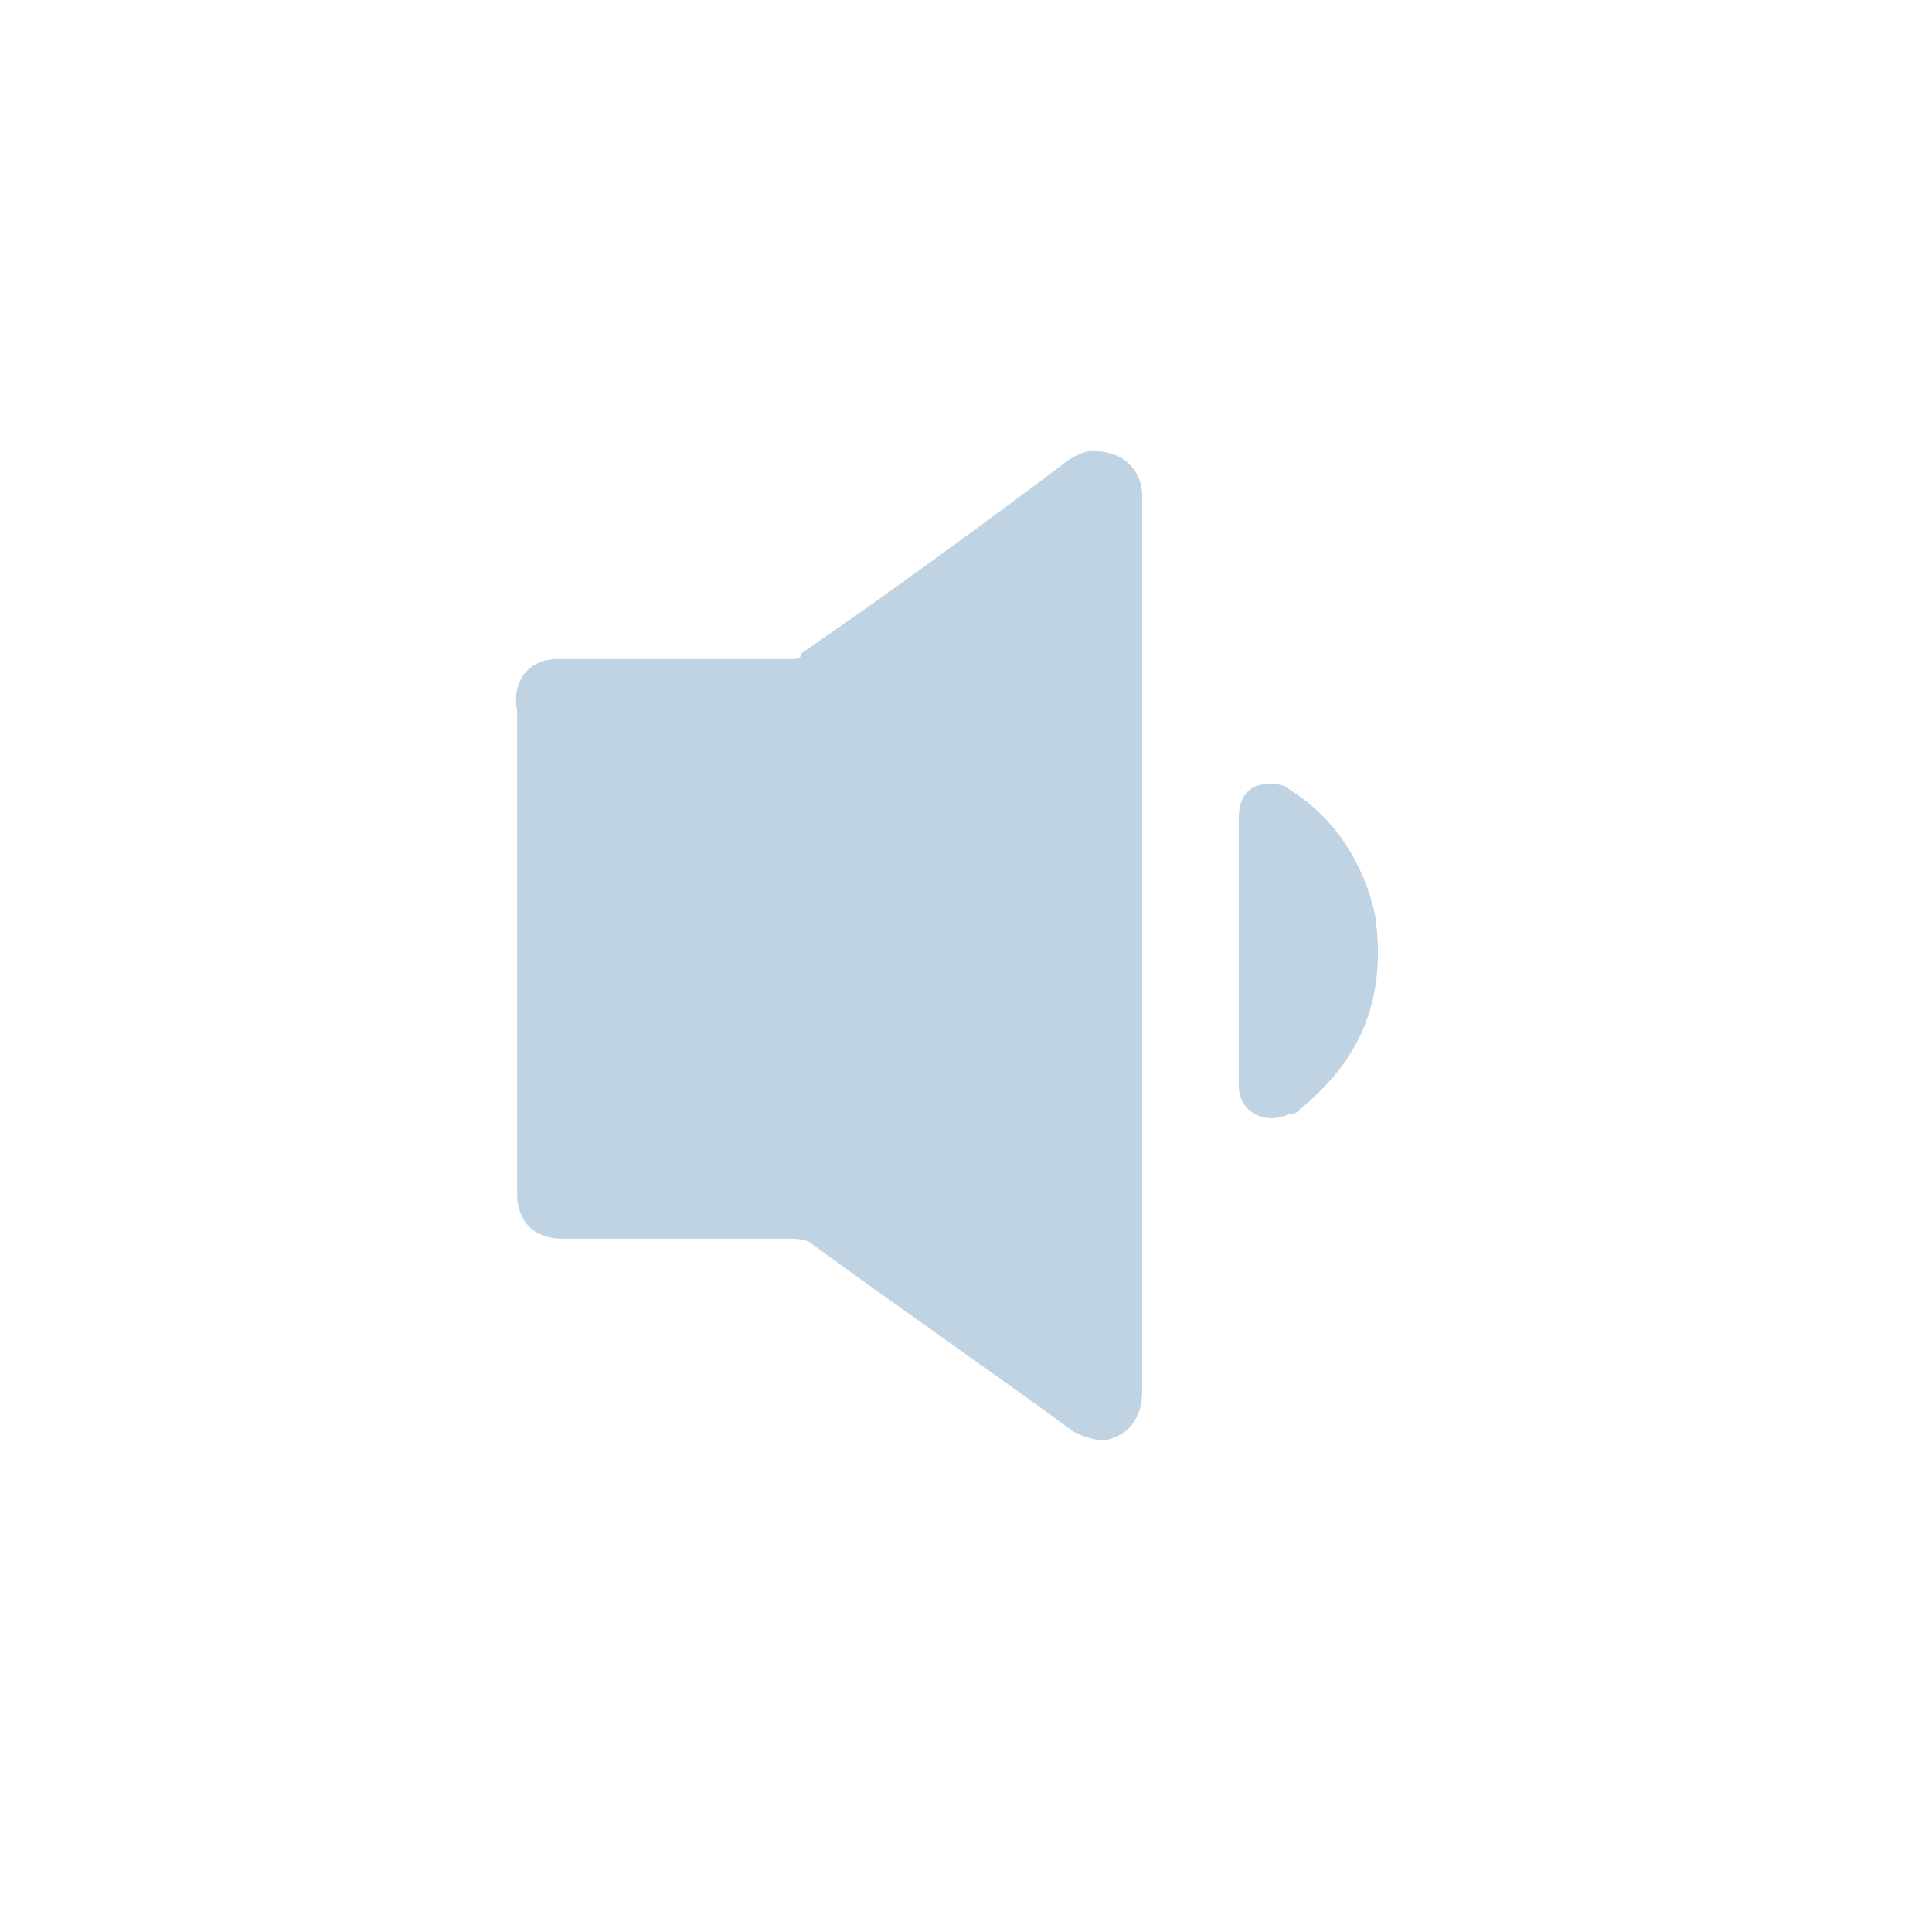
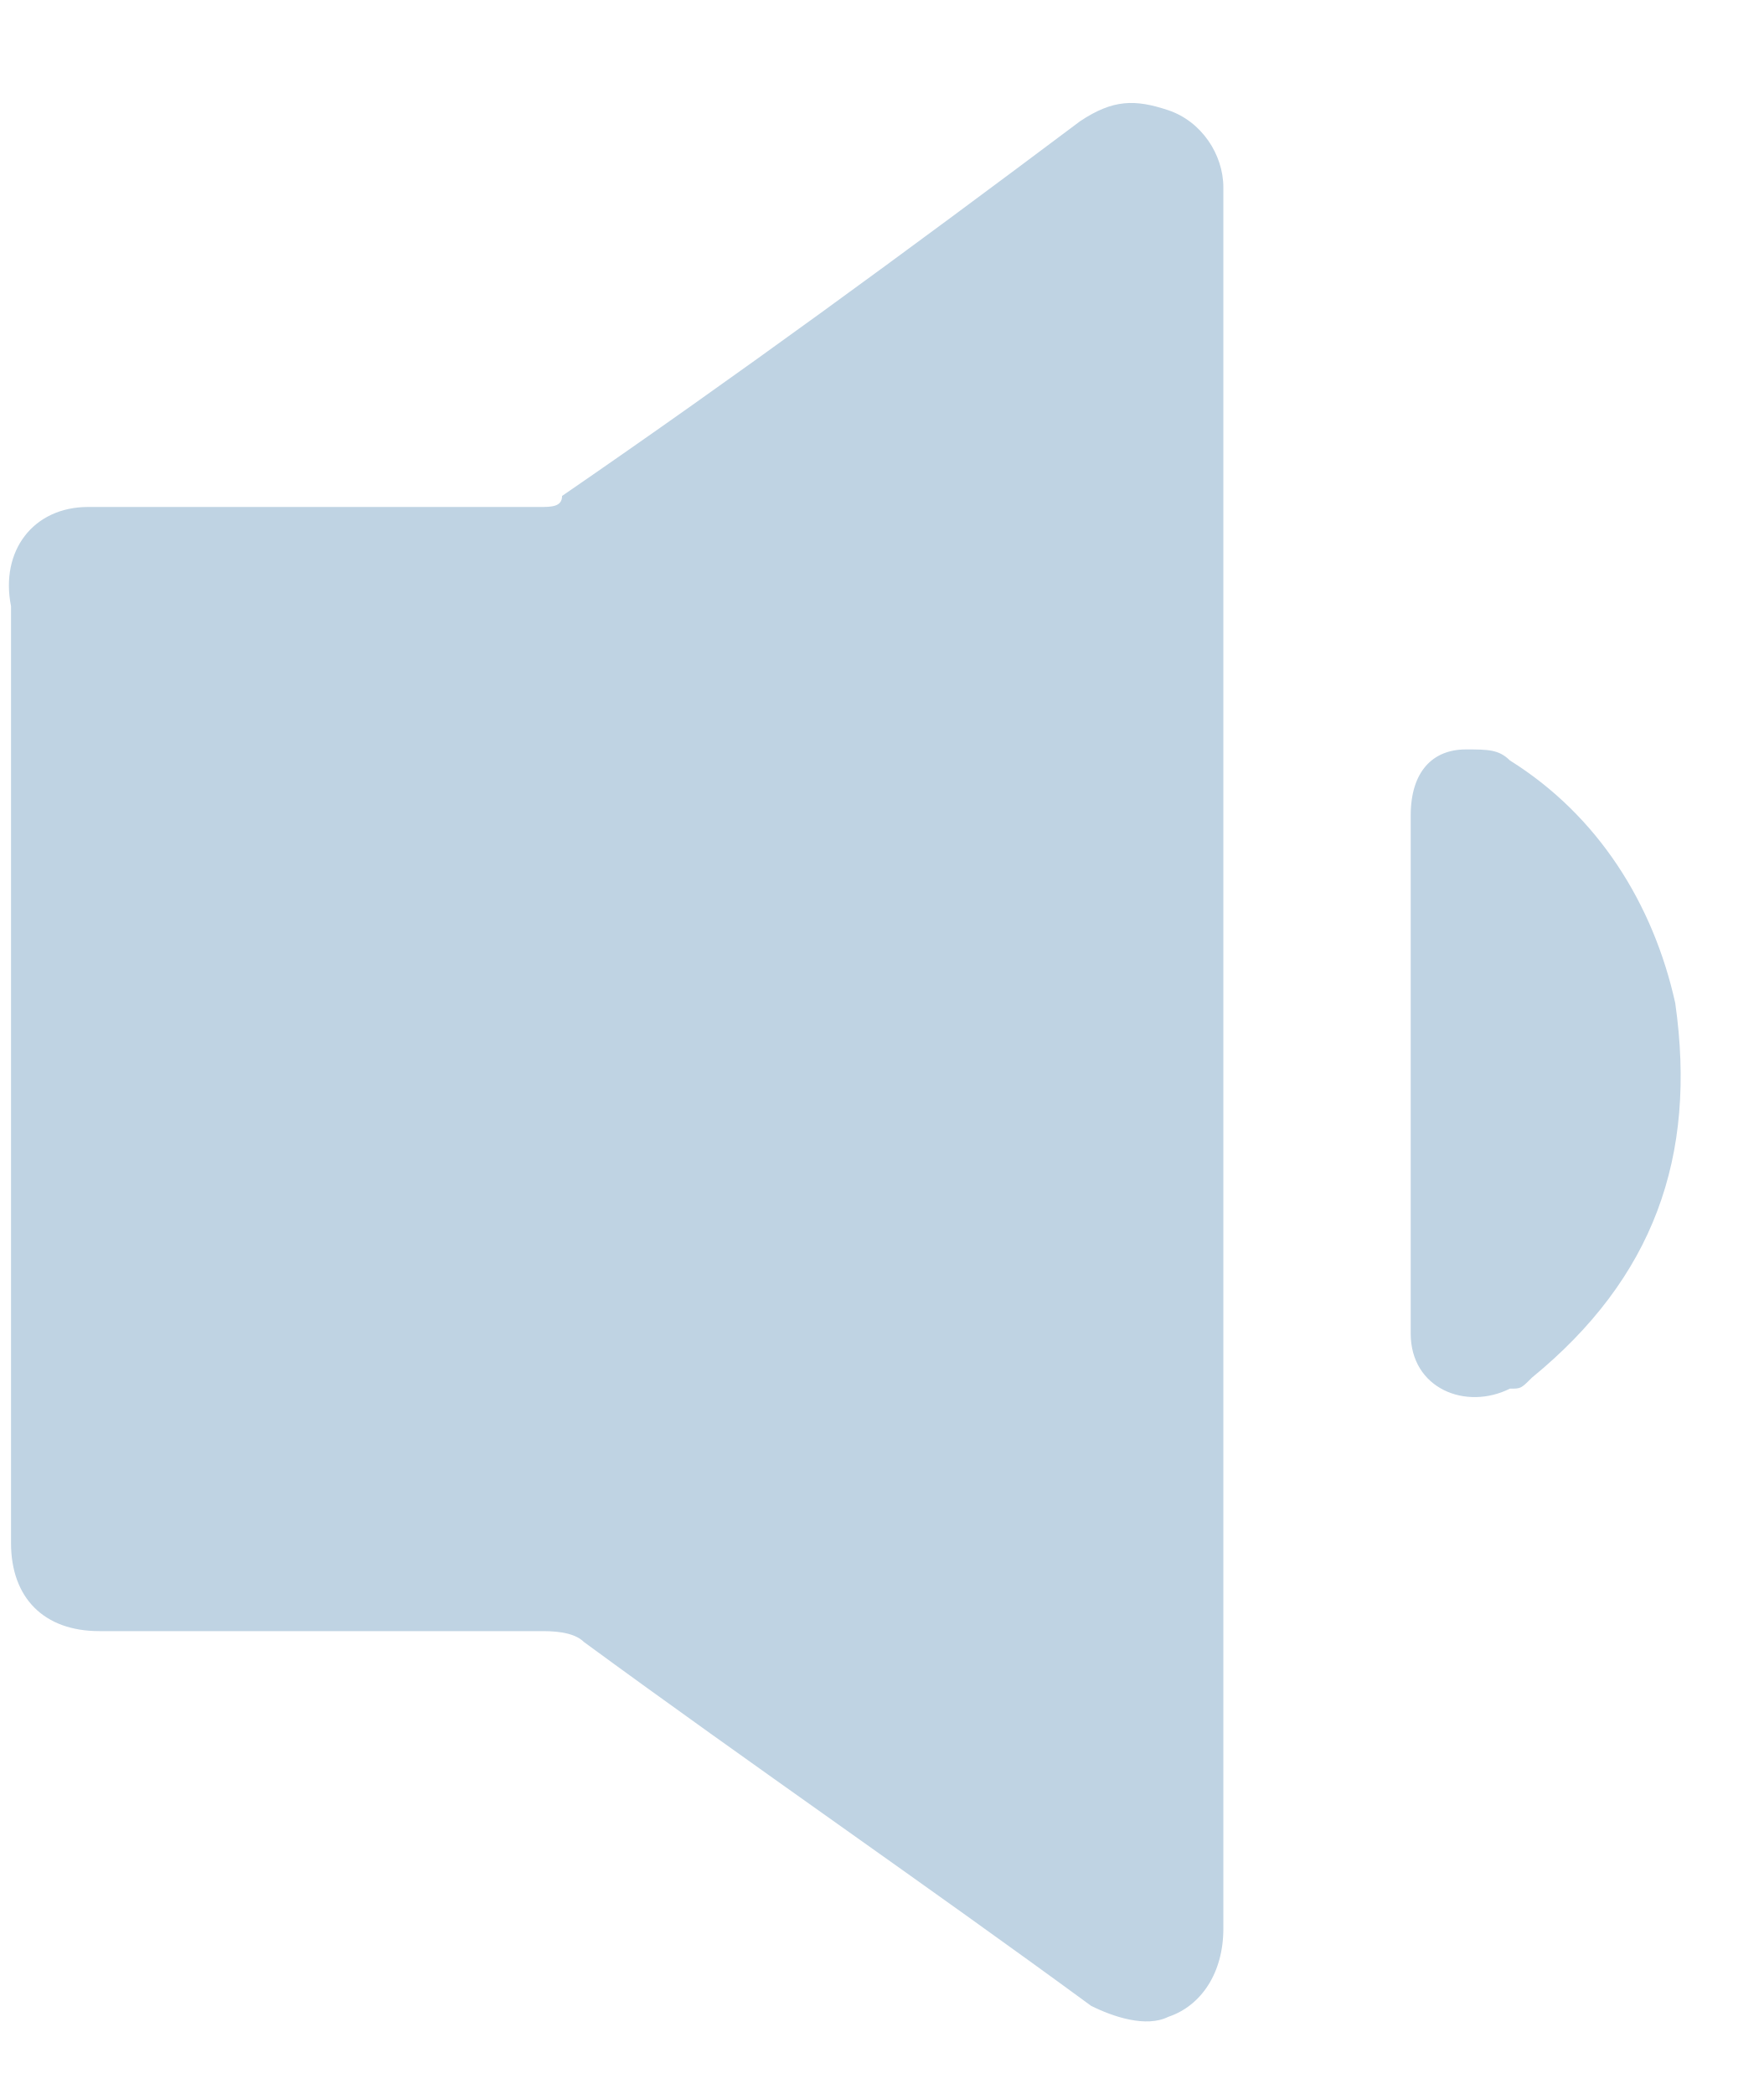
- <svg xmlns="http://www.w3.org/2000/svg" width="34" height="34" viewBox="0 0 34 34" fill="none">
-   <path d="M20.1 16.7C20.1 19.3 20.1 21.9 20.1 24.5C20.1 24.9 19.9 25.2 19.6 25.3C19.4 25.4 19.1 25.3 18.9 25.2C17.4 24.1 15.8 23 14.3 21.9C14.2 21.8 14 21.8 13.9 21.8C12.6 21.8 11.2 21.8 9.9 21.8C9.4 21.8 9.1 21.5 9.1 21C9.1 18.2 9.1 15.3 9.1 12.5C9 12 9.3 11.6 9.8 11.6C11.2 11.6 12.5 11.6 13.9 11.6C14 11.6 14.1 11.6 14.1 11.5C15.7 10.4 17.2 9.3 18.8 8.1C19.1 7.9 19.3 7.9 19.6 8C19.9 8.1 20.1 8.4 20.1 8.7C20.1 9.2 20.1 9.6 20.1 10.1C20.1 12.3 20.1 14.5 20.1 16.7Z" fill="#BFD3E3" />
-   <path d="M21.8 16.7C21.8 15.9 21.8 15.1 21.8 14.4C21.8 14 22 13.8 22.3 13.8C22.5 13.8 22.6 13.8 22.7 13.9C23.5 14.4 24 15.2 24.2 16.1C24.4 17.5 24 18.6 22.9 19.5C22.8 19.6 22.8 19.6 22.7 19.6C22.3 19.8 21.8 19.6 21.8 19.1C21.8 18.3 21.8 17.5 21.8 16.7Z" fill="#BFD3E3" />
+ <svg xmlns="http://www.w3.org/2000/svg" width="16" height="19" fill="none" viewBox="0 0 16 19">
+   <path fill="#BFD3E3" d="M11.1 9.7v7.8c0 .4-.2.7-.5.8-.2.1-.5 0-.7-.1-1.5-1.1-3.1-2.2-4.6-3.3-.1-.1-.3-.1-.4-.1h-4c-.5 0-.8-.3-.8-.8V5.5c-.1-.5.2-.9.7-.9h4.1c.1 0 .2 0 .2-.1 1.6-1.1 3.1-2.2 4.7-3.4.3-.2.5-.2.8-.1.3.1.5.4.5.7v8Zm1.7 0V7.4c0-.4.2-.6.5-.6.2 0 .3 0 .4.1.8.5 1.3 1.3 1.5 2.2.2 1.4-.2 2.5-1.3 3.4-.1.1-.1.1-.2.1-.4.2-.9 0-.9-.5V9.7Z" />
</svg>
